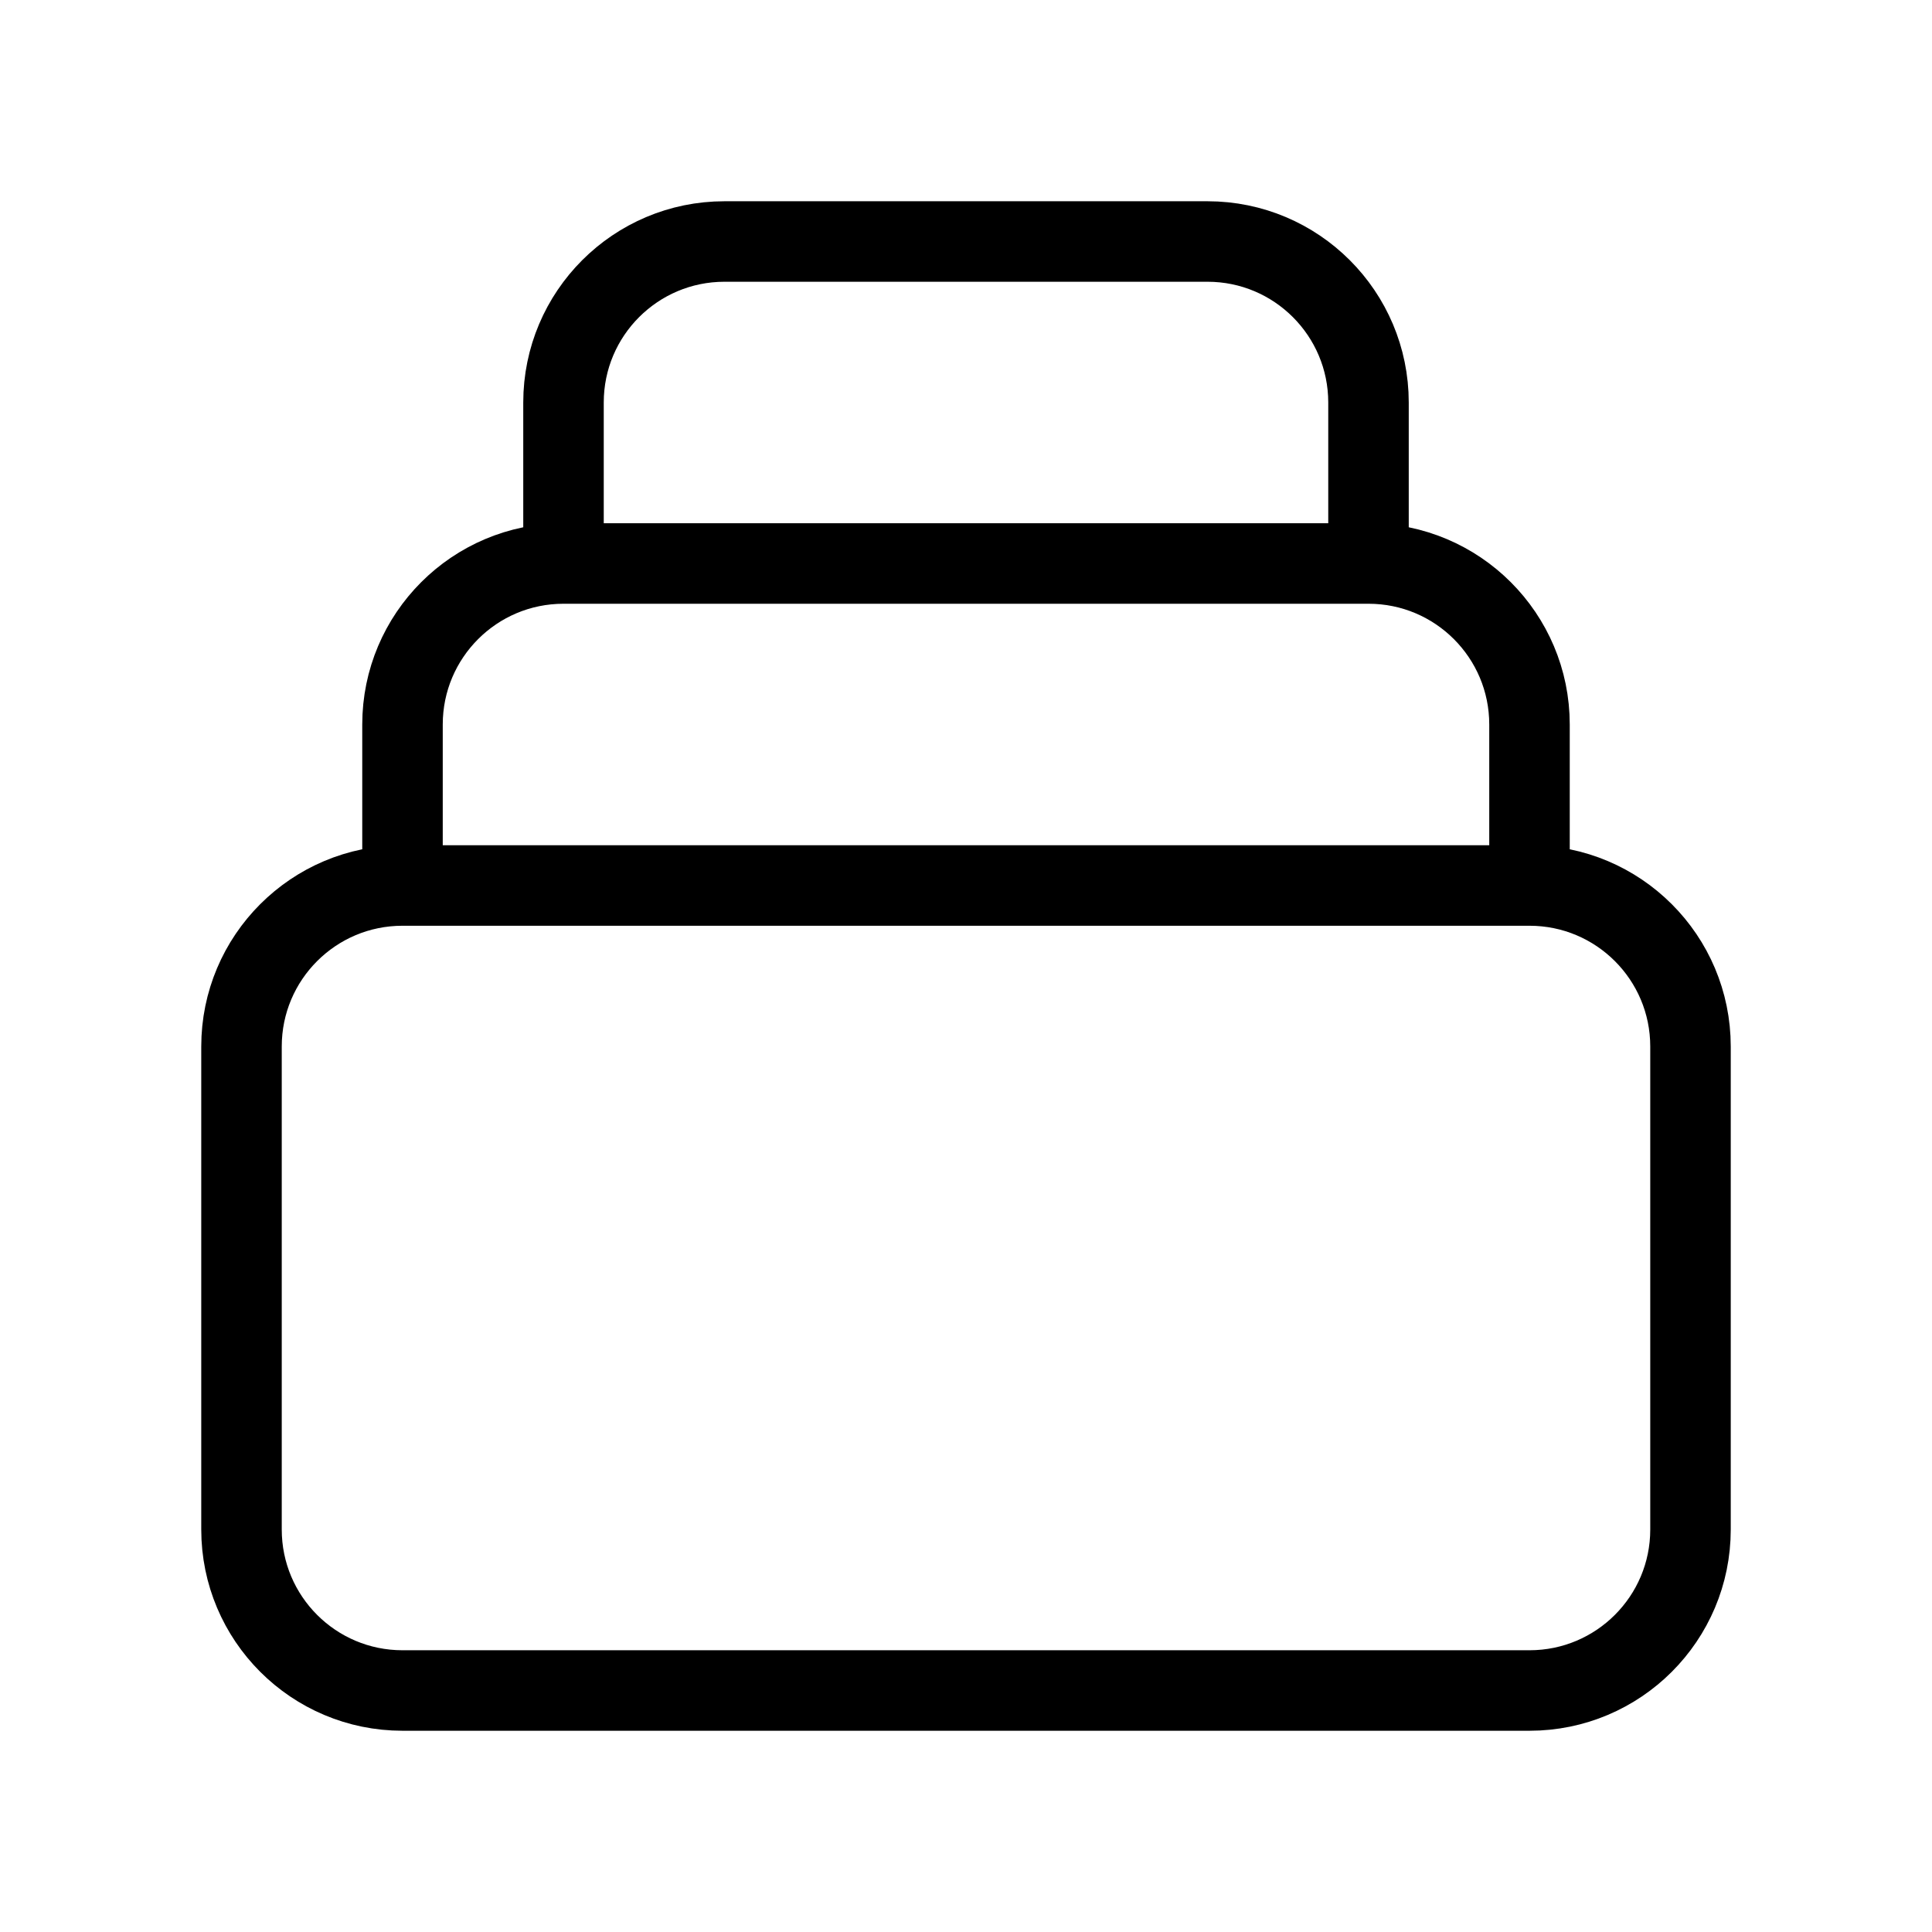
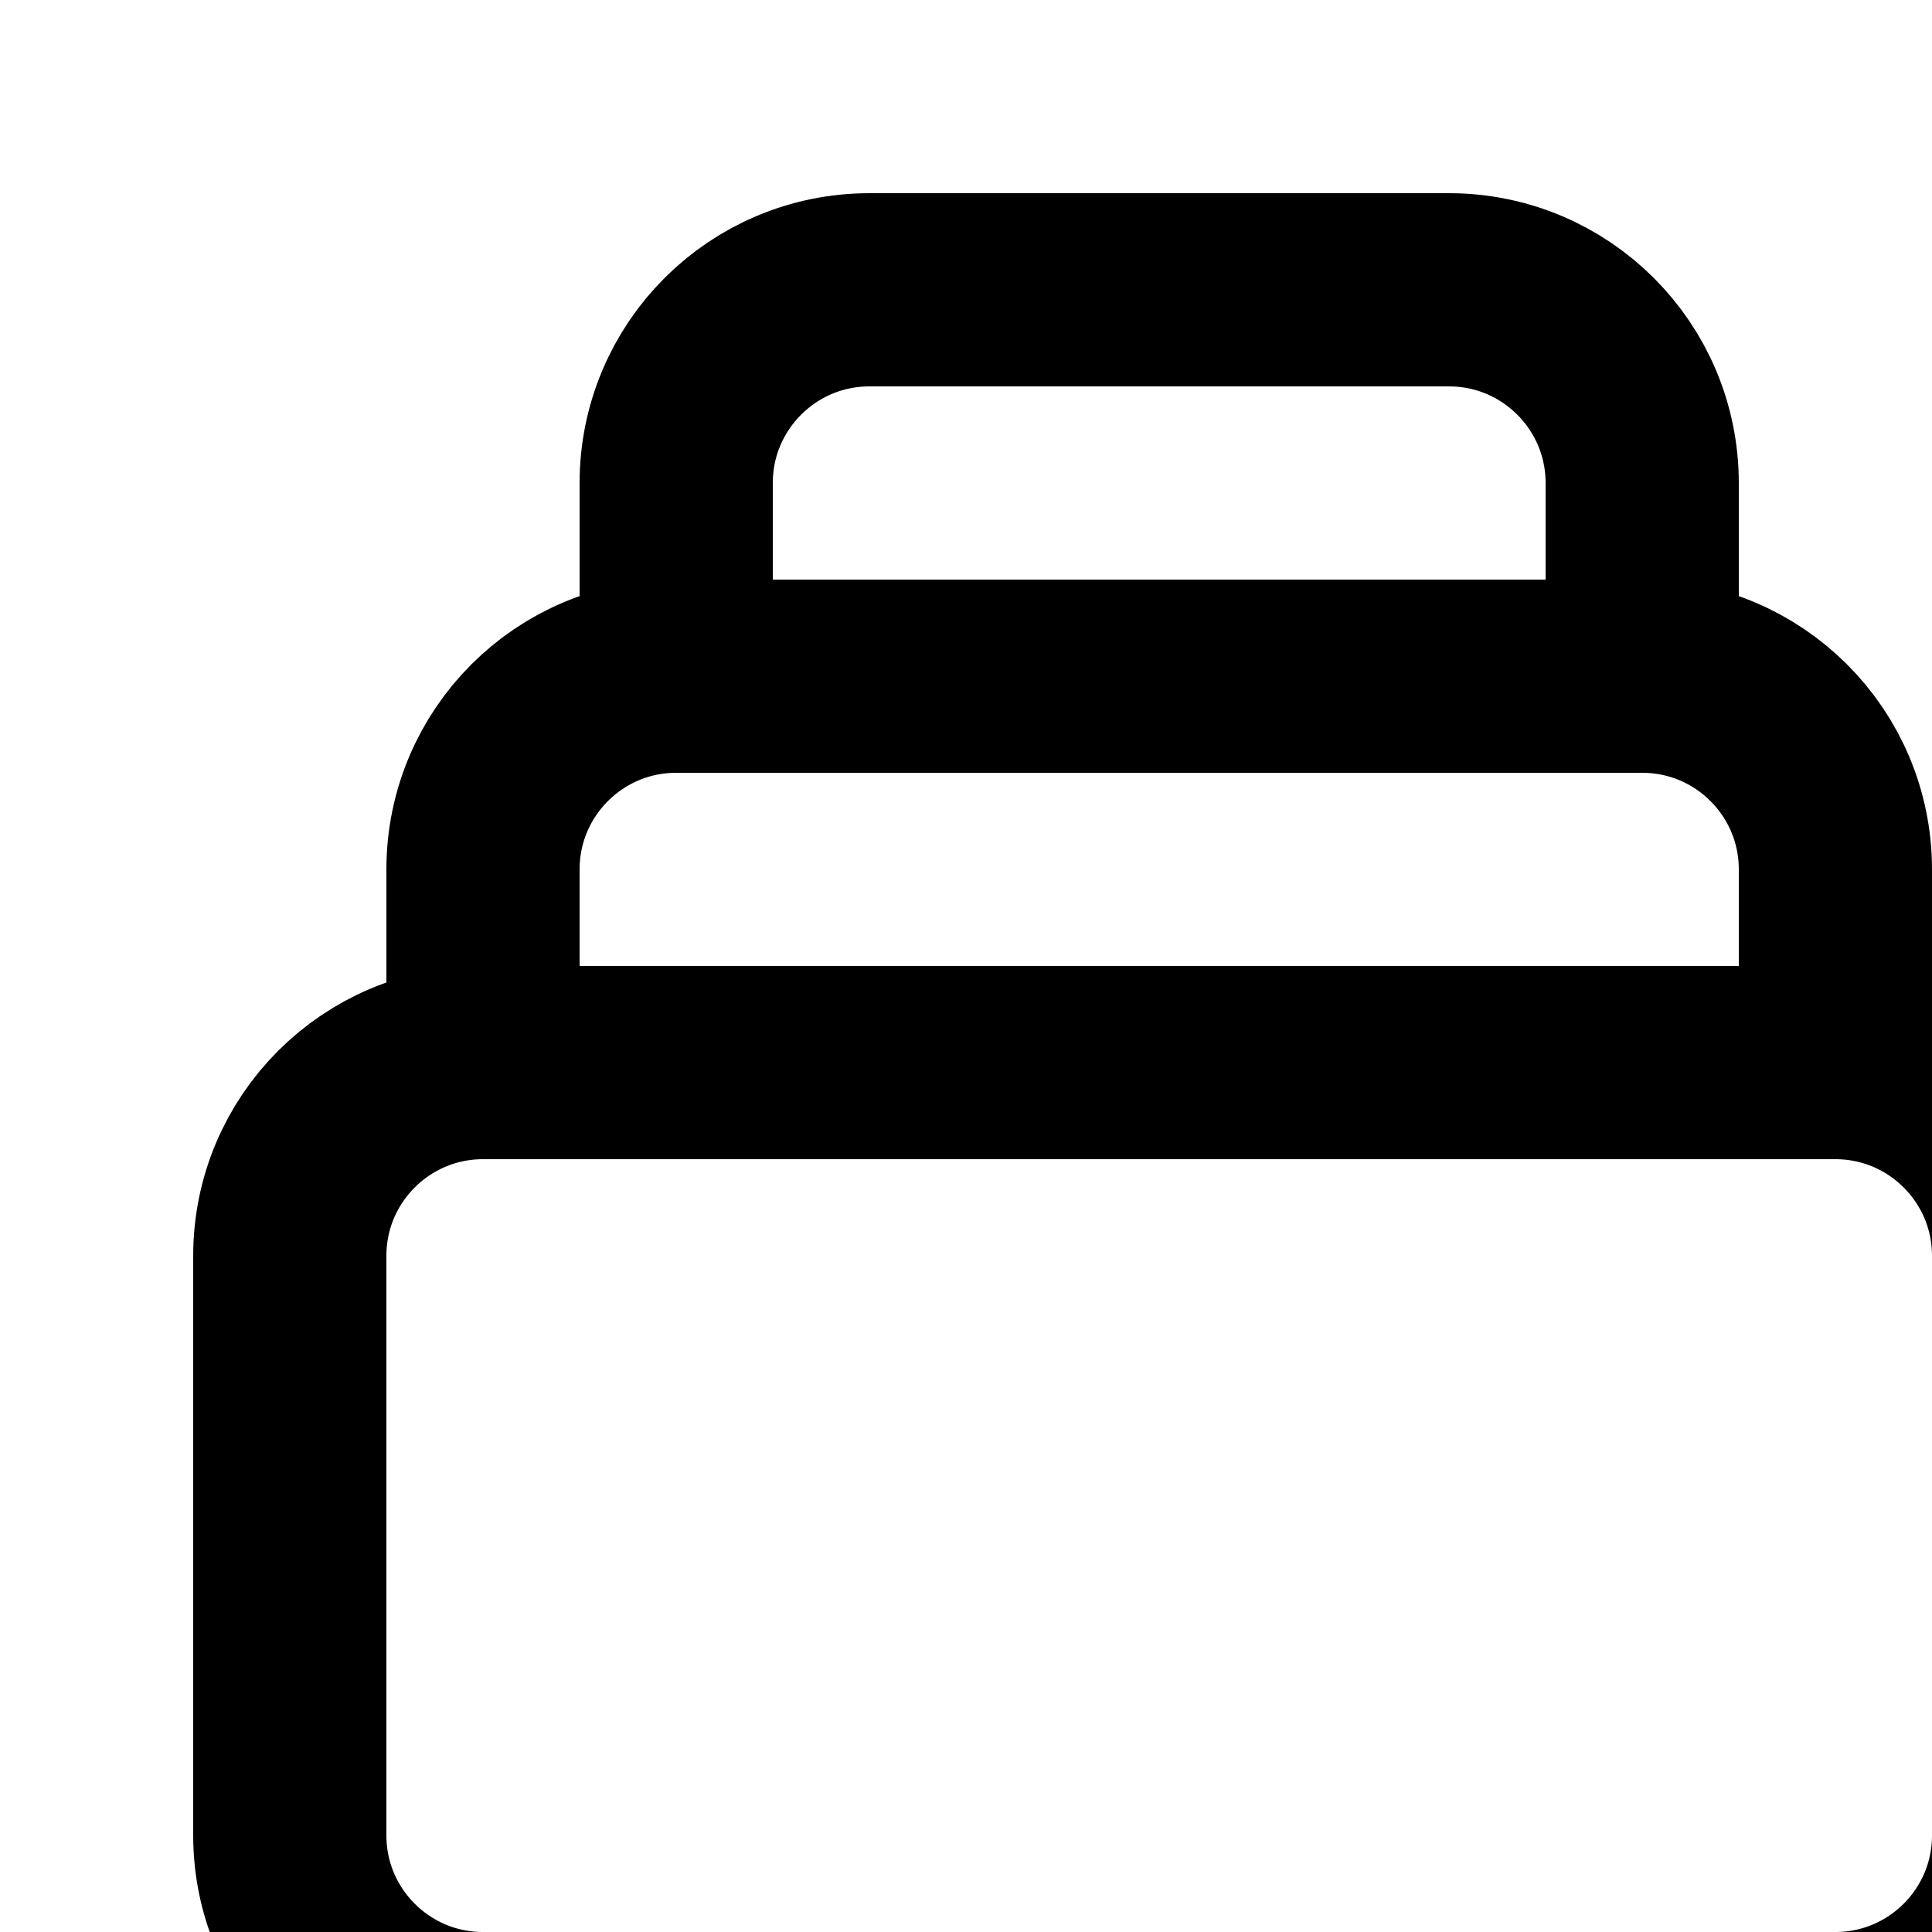
- <svg fill="none" stroke="currentColor" viewBox="0 0 24 24">
-   <path strokeLinecap="round" strokeLinejoin="round" strokeWidth="2" d="M19 11H5m14 0a2 2 0 012 2v6a2 2 0 01-2 2H5a2 2 0 01-2-2v-6a2 2 0 012-2m14 0V9a2 2 0 00-2-2M5 11V9a2 2 0 012-2m0 0V5a2 2 0 012-2h6a2 2 0 012 2v2M7 7h10" />
+ <svg fill="none" stroke="currentColor" view-box="0 0 24 24">
+   <path stroke-linecap="round" stroke-line-join="round" stroke-width="2" d="M19 11H5m14 0a2 2 0 012 2v6a2 2 0 01-2 2H5a2 2 0 01-2-2v-6a2 2 0 012-2m14 0V9a2 2 0 00-2-2M5 11V9a2 2 0 012-2m0 0V5a2 2 0 012-2h6a2 2 0 012 2v2M7 7h10" />
</svg>
